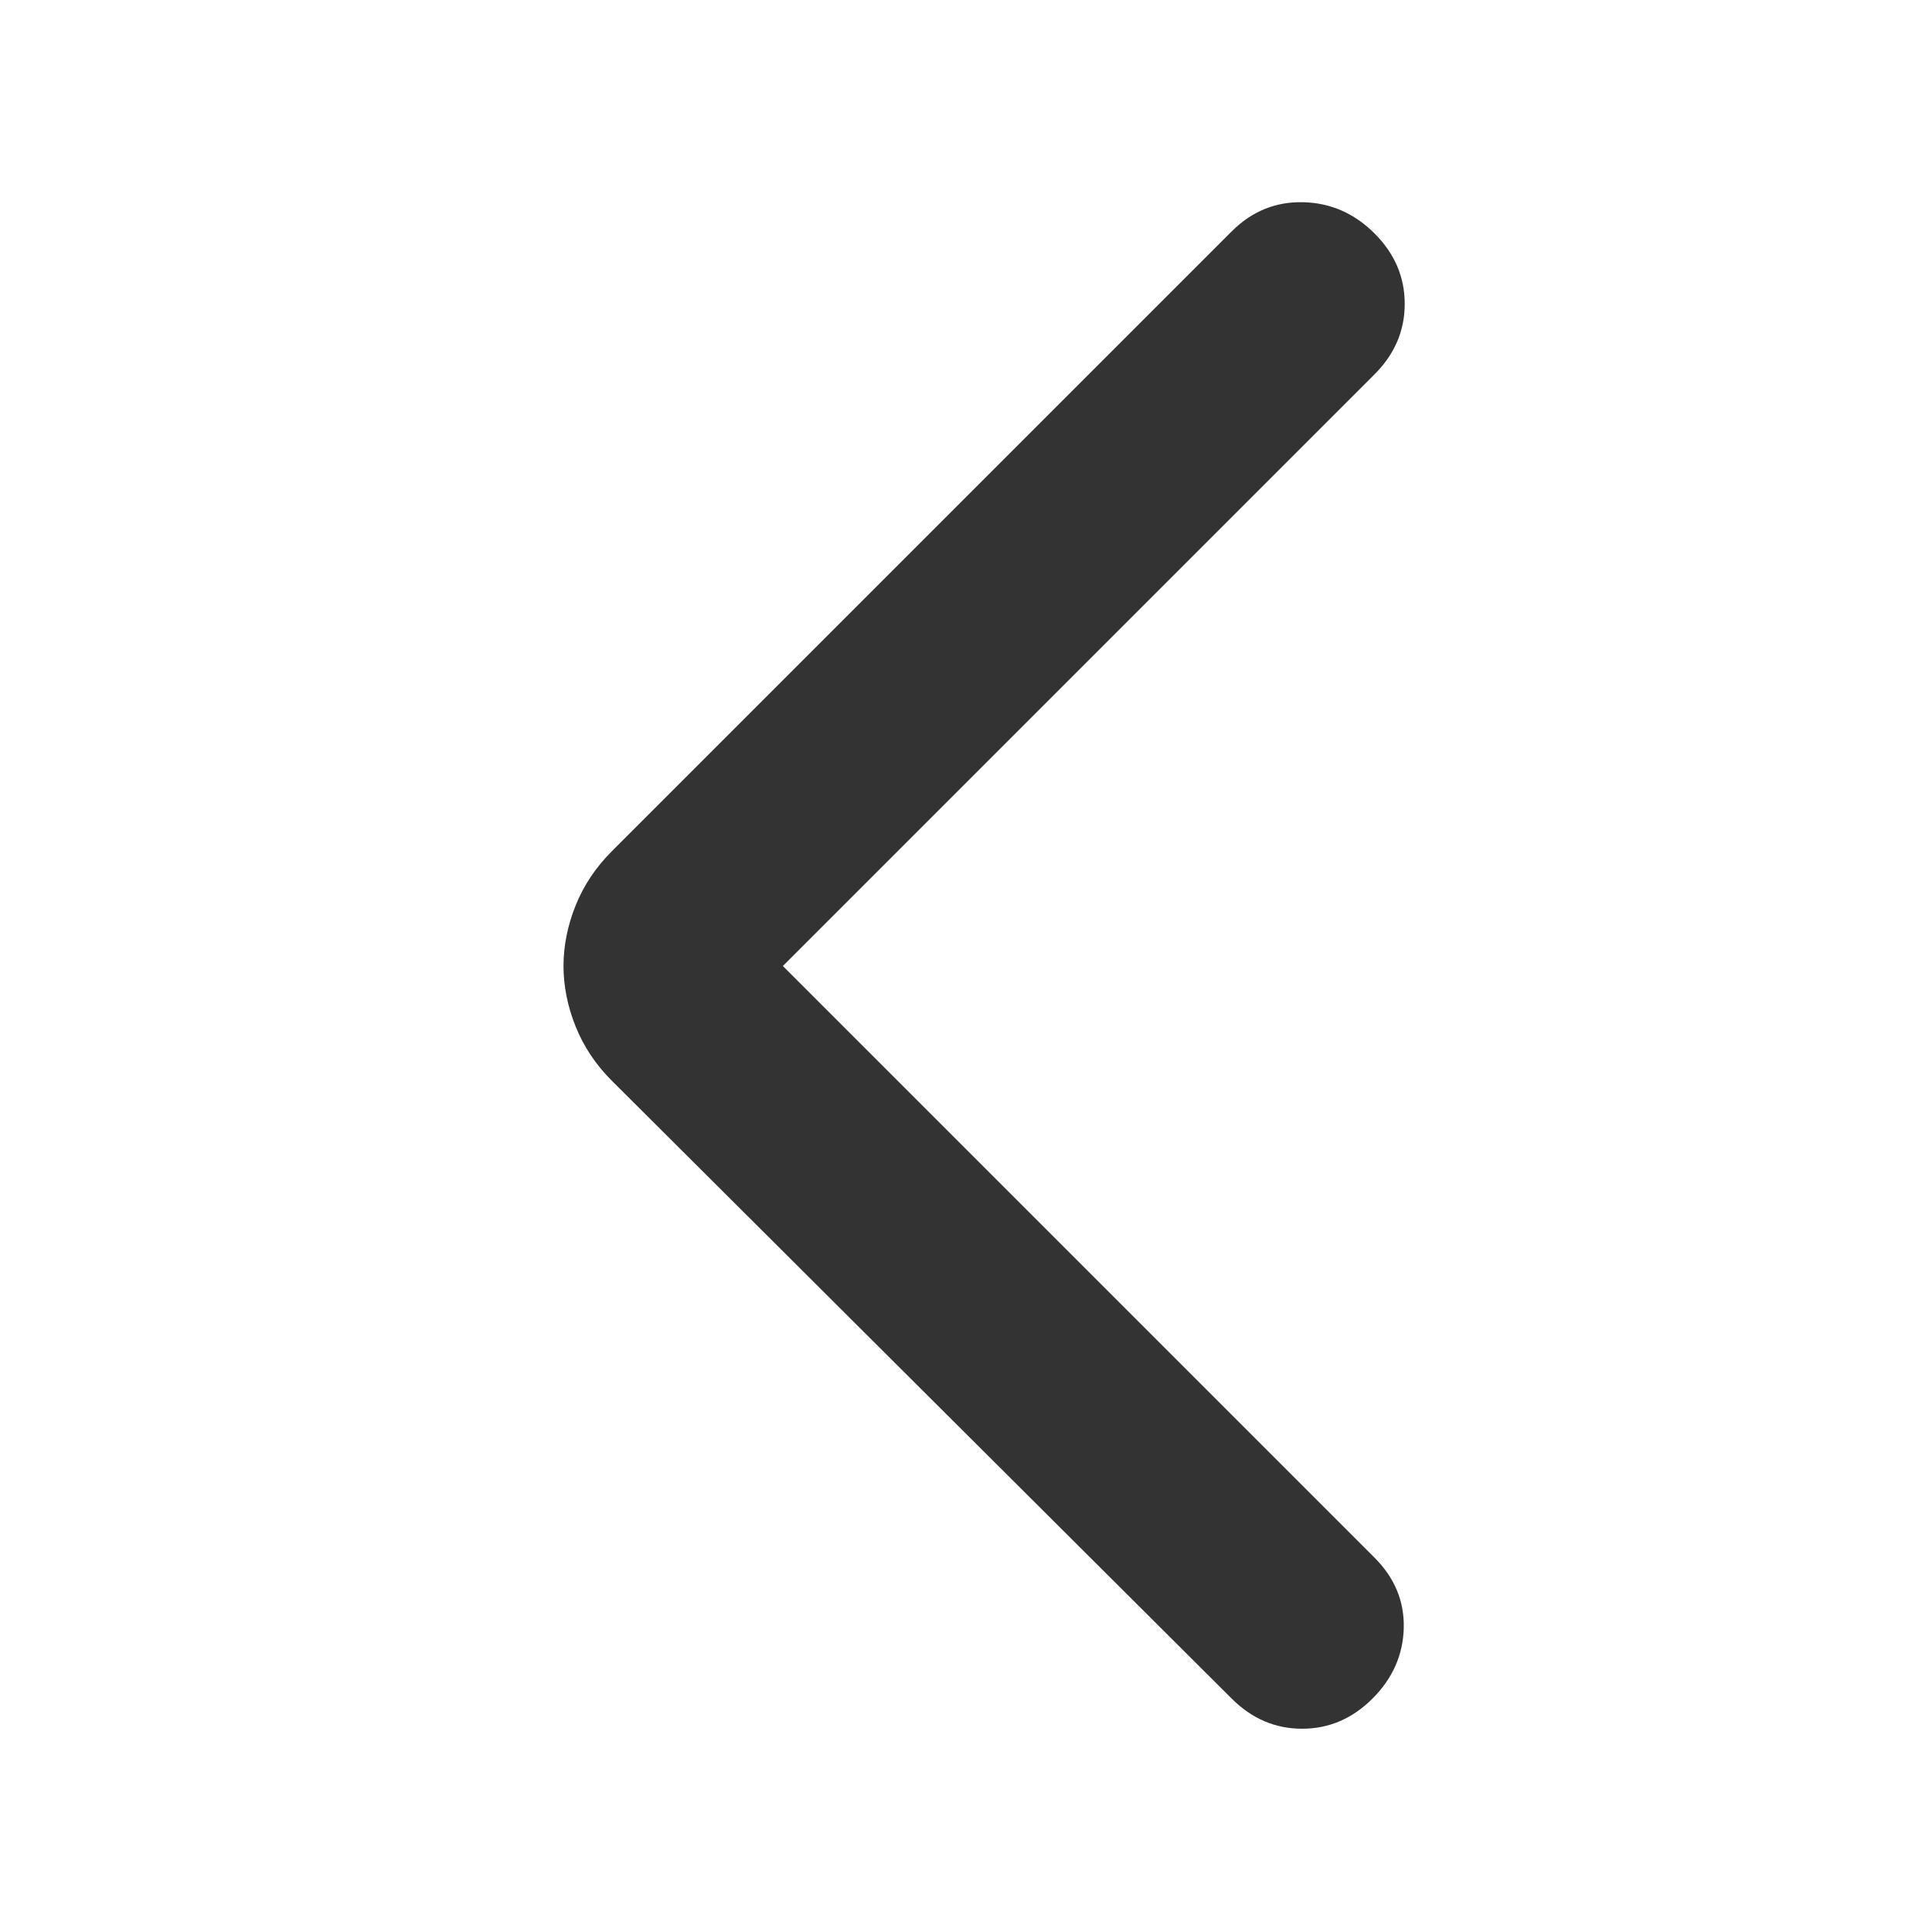
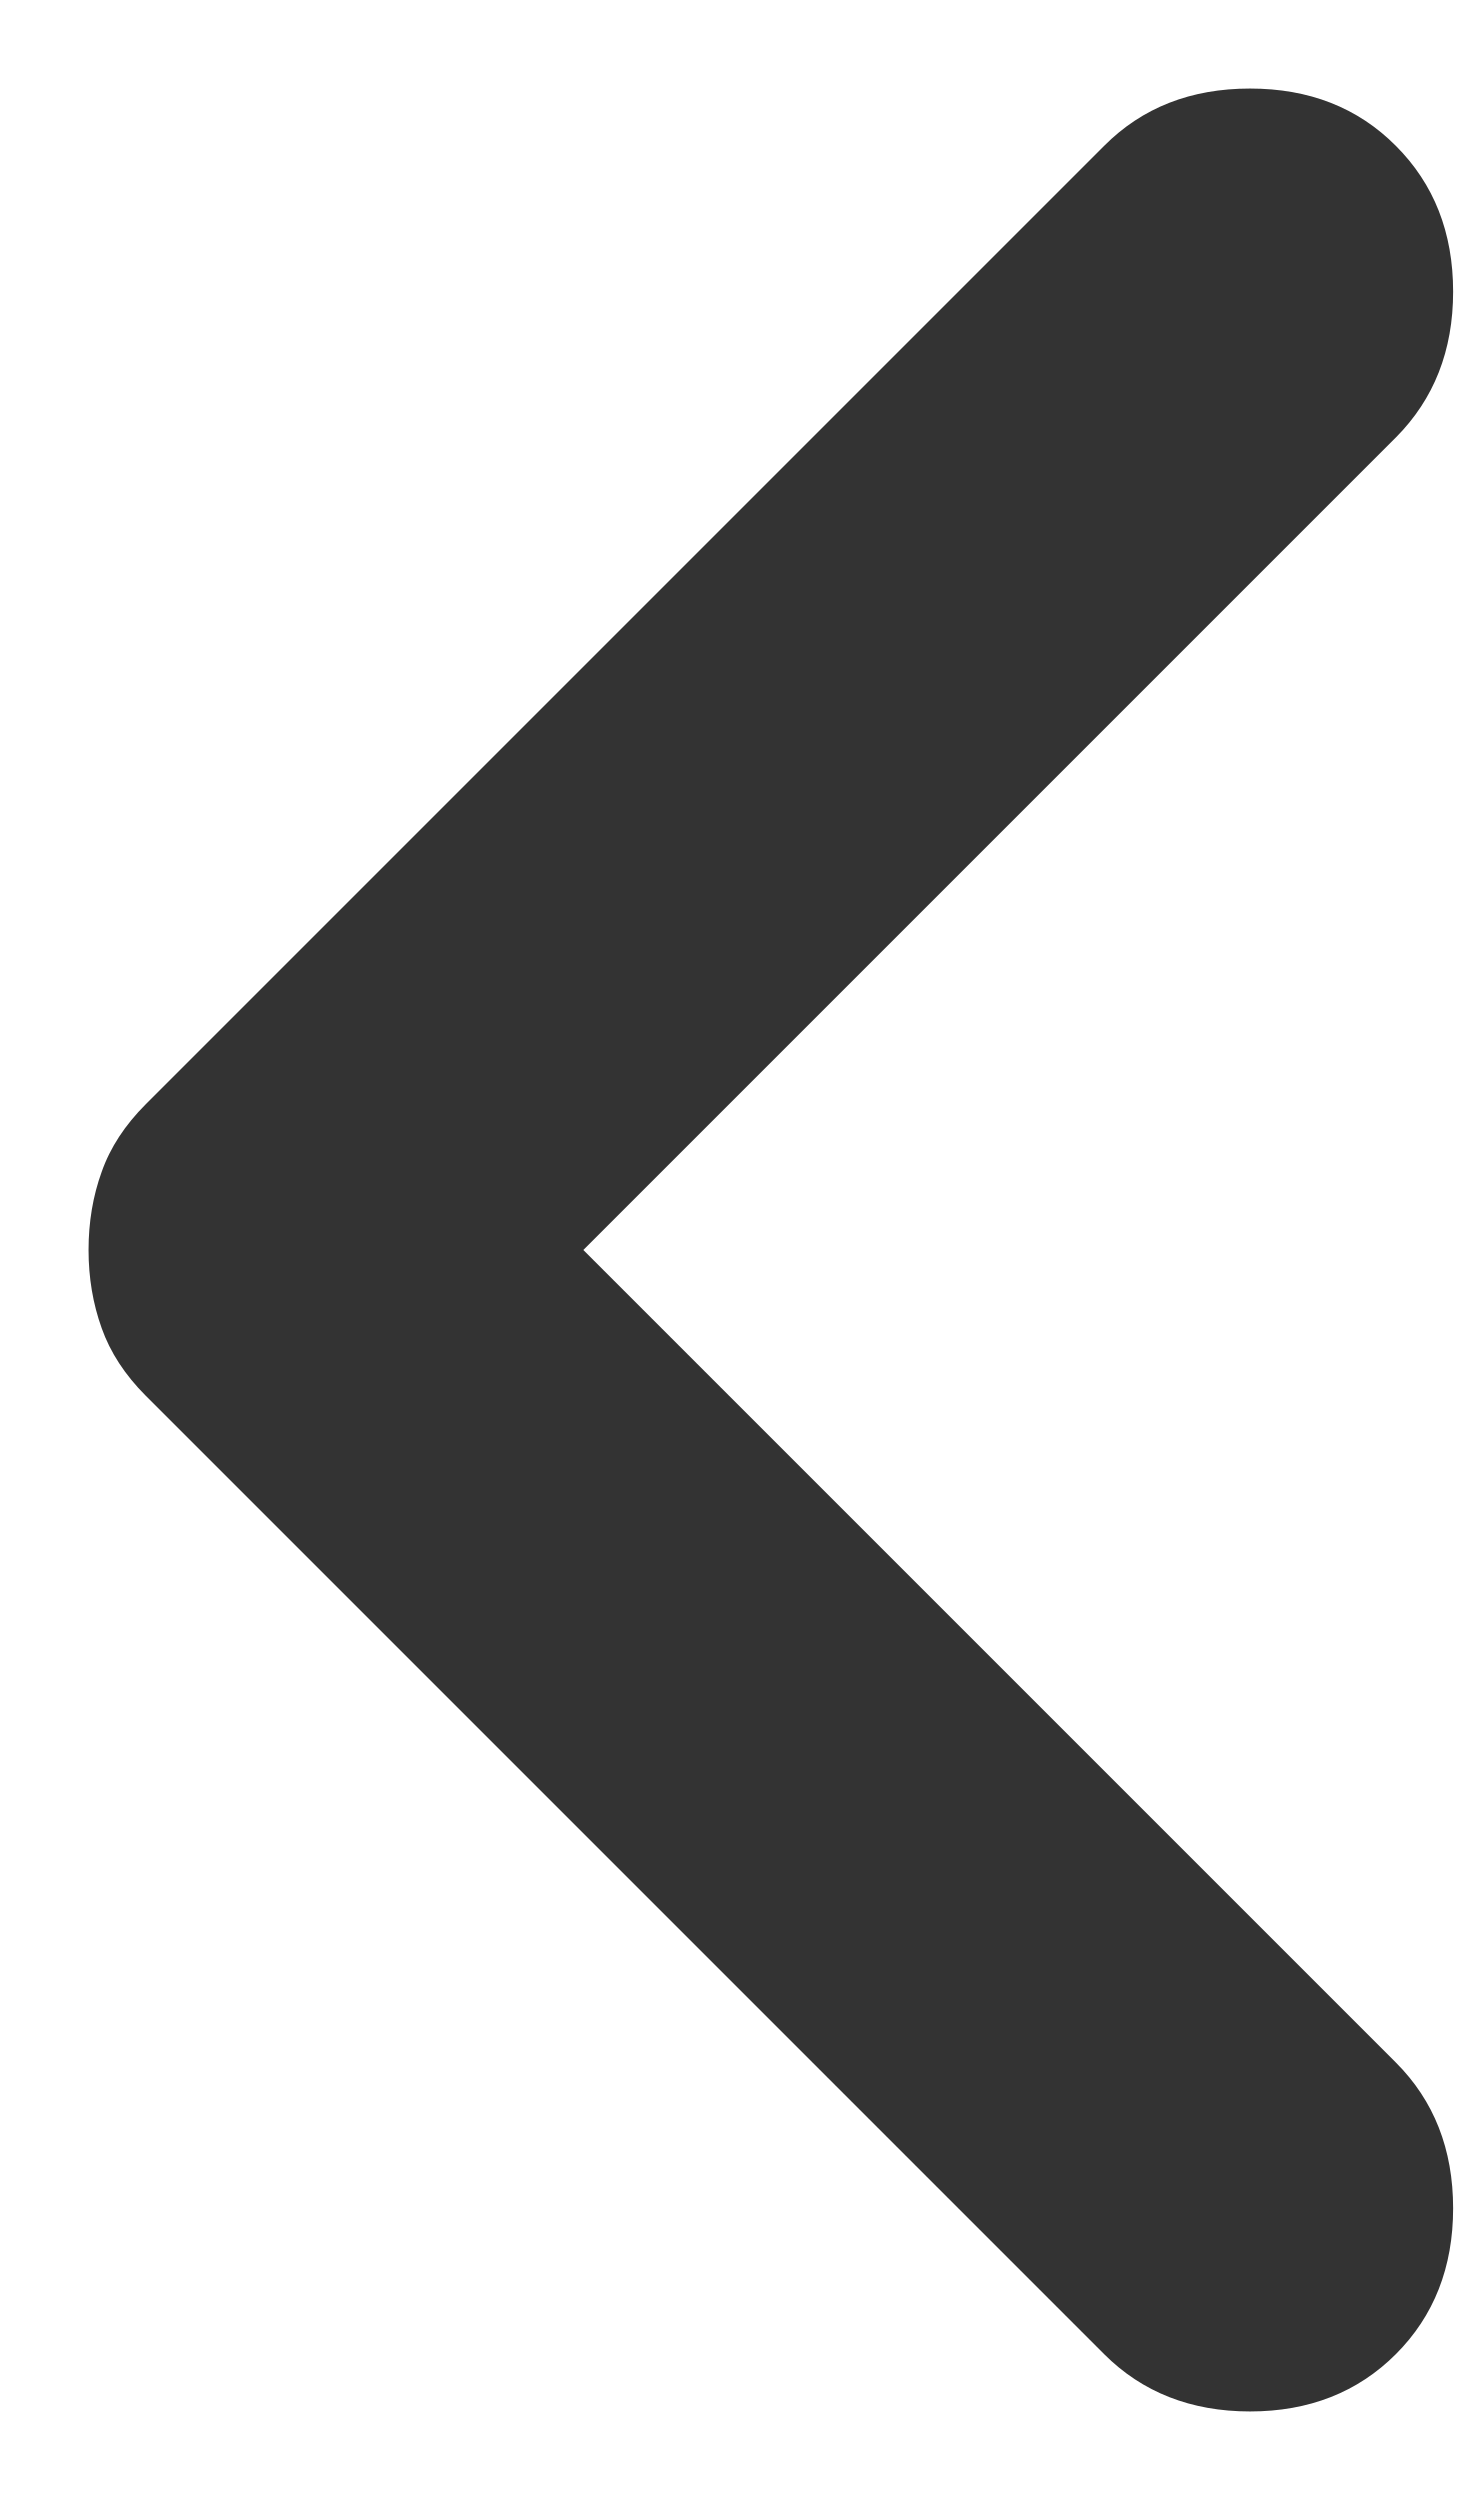
- <svg xmlns="http://www.w3.org/2000/svg" width="24" height="24" viewBox="0 0 24 24" fill="none">
-   <path d="M9.725 12L17.075 19.35C17.325 19.6 17.446 19.891 17.438 20.225C17.429 20.558 17.3 20.85 17.05 21.1C16.8 21.35 16.508 21.475 16.175 21.475C15.842 21.475 15.55 21.35 15.3 21.1L7.6 13.425C7.4 13.225 7.25 13 7.15 12.75C7.05 12.5 7 12.25 7 12C7 11.75 7.05 11.5 7.15 11.25C7.25 11 7.4 10.775 7.6 10.575L15.3 2.875C15.55 2.625 15.846 2.504 16.188 2.512C16.529 2.52 16.825 2.65 17.075 2.9C17.325 3.15 17.45 3.441 17.45 3.775C17.45 4.108 17.325 4.4 17.075 4.65L9.725 12Z" fill="#333333" />
+ <svg xmlns="http://www.w3.org/2000/svg" width="7" height="12" viewBox="0 0 7 12" fill="none">
+   <path d="M2.8 6L6.7 2.1C6.883 1.916 6.975 1.683 6.975 1.4C6.975 1.116 6.883 0.883 6.7 0.7C6.517 0.516 6.283 0.425 6 0.425C5.717 0.425 5.483 0.516 5.3 0.7L0.7 5.3C0.6 5.4 0.529 5.508 0.488 5.625C0.446 5.741 0.425 5.866 0.425 6C0.425 6.133 0.446 6.258 0.488 6.375C0.529 6.491 0.6 6.6 0.7 6.7L5.3 11.3C5.483 11.483 5.717 11.575 6 11.575C6.283 11.575 6.517 11.483 6.7 11.3C6.883 11.117 6.975 10.883 6.975 10.6C6.975 10.316 6.883 10.083 6.7 9.9L2.8 6Z" fill="#333333" />
</svg>
